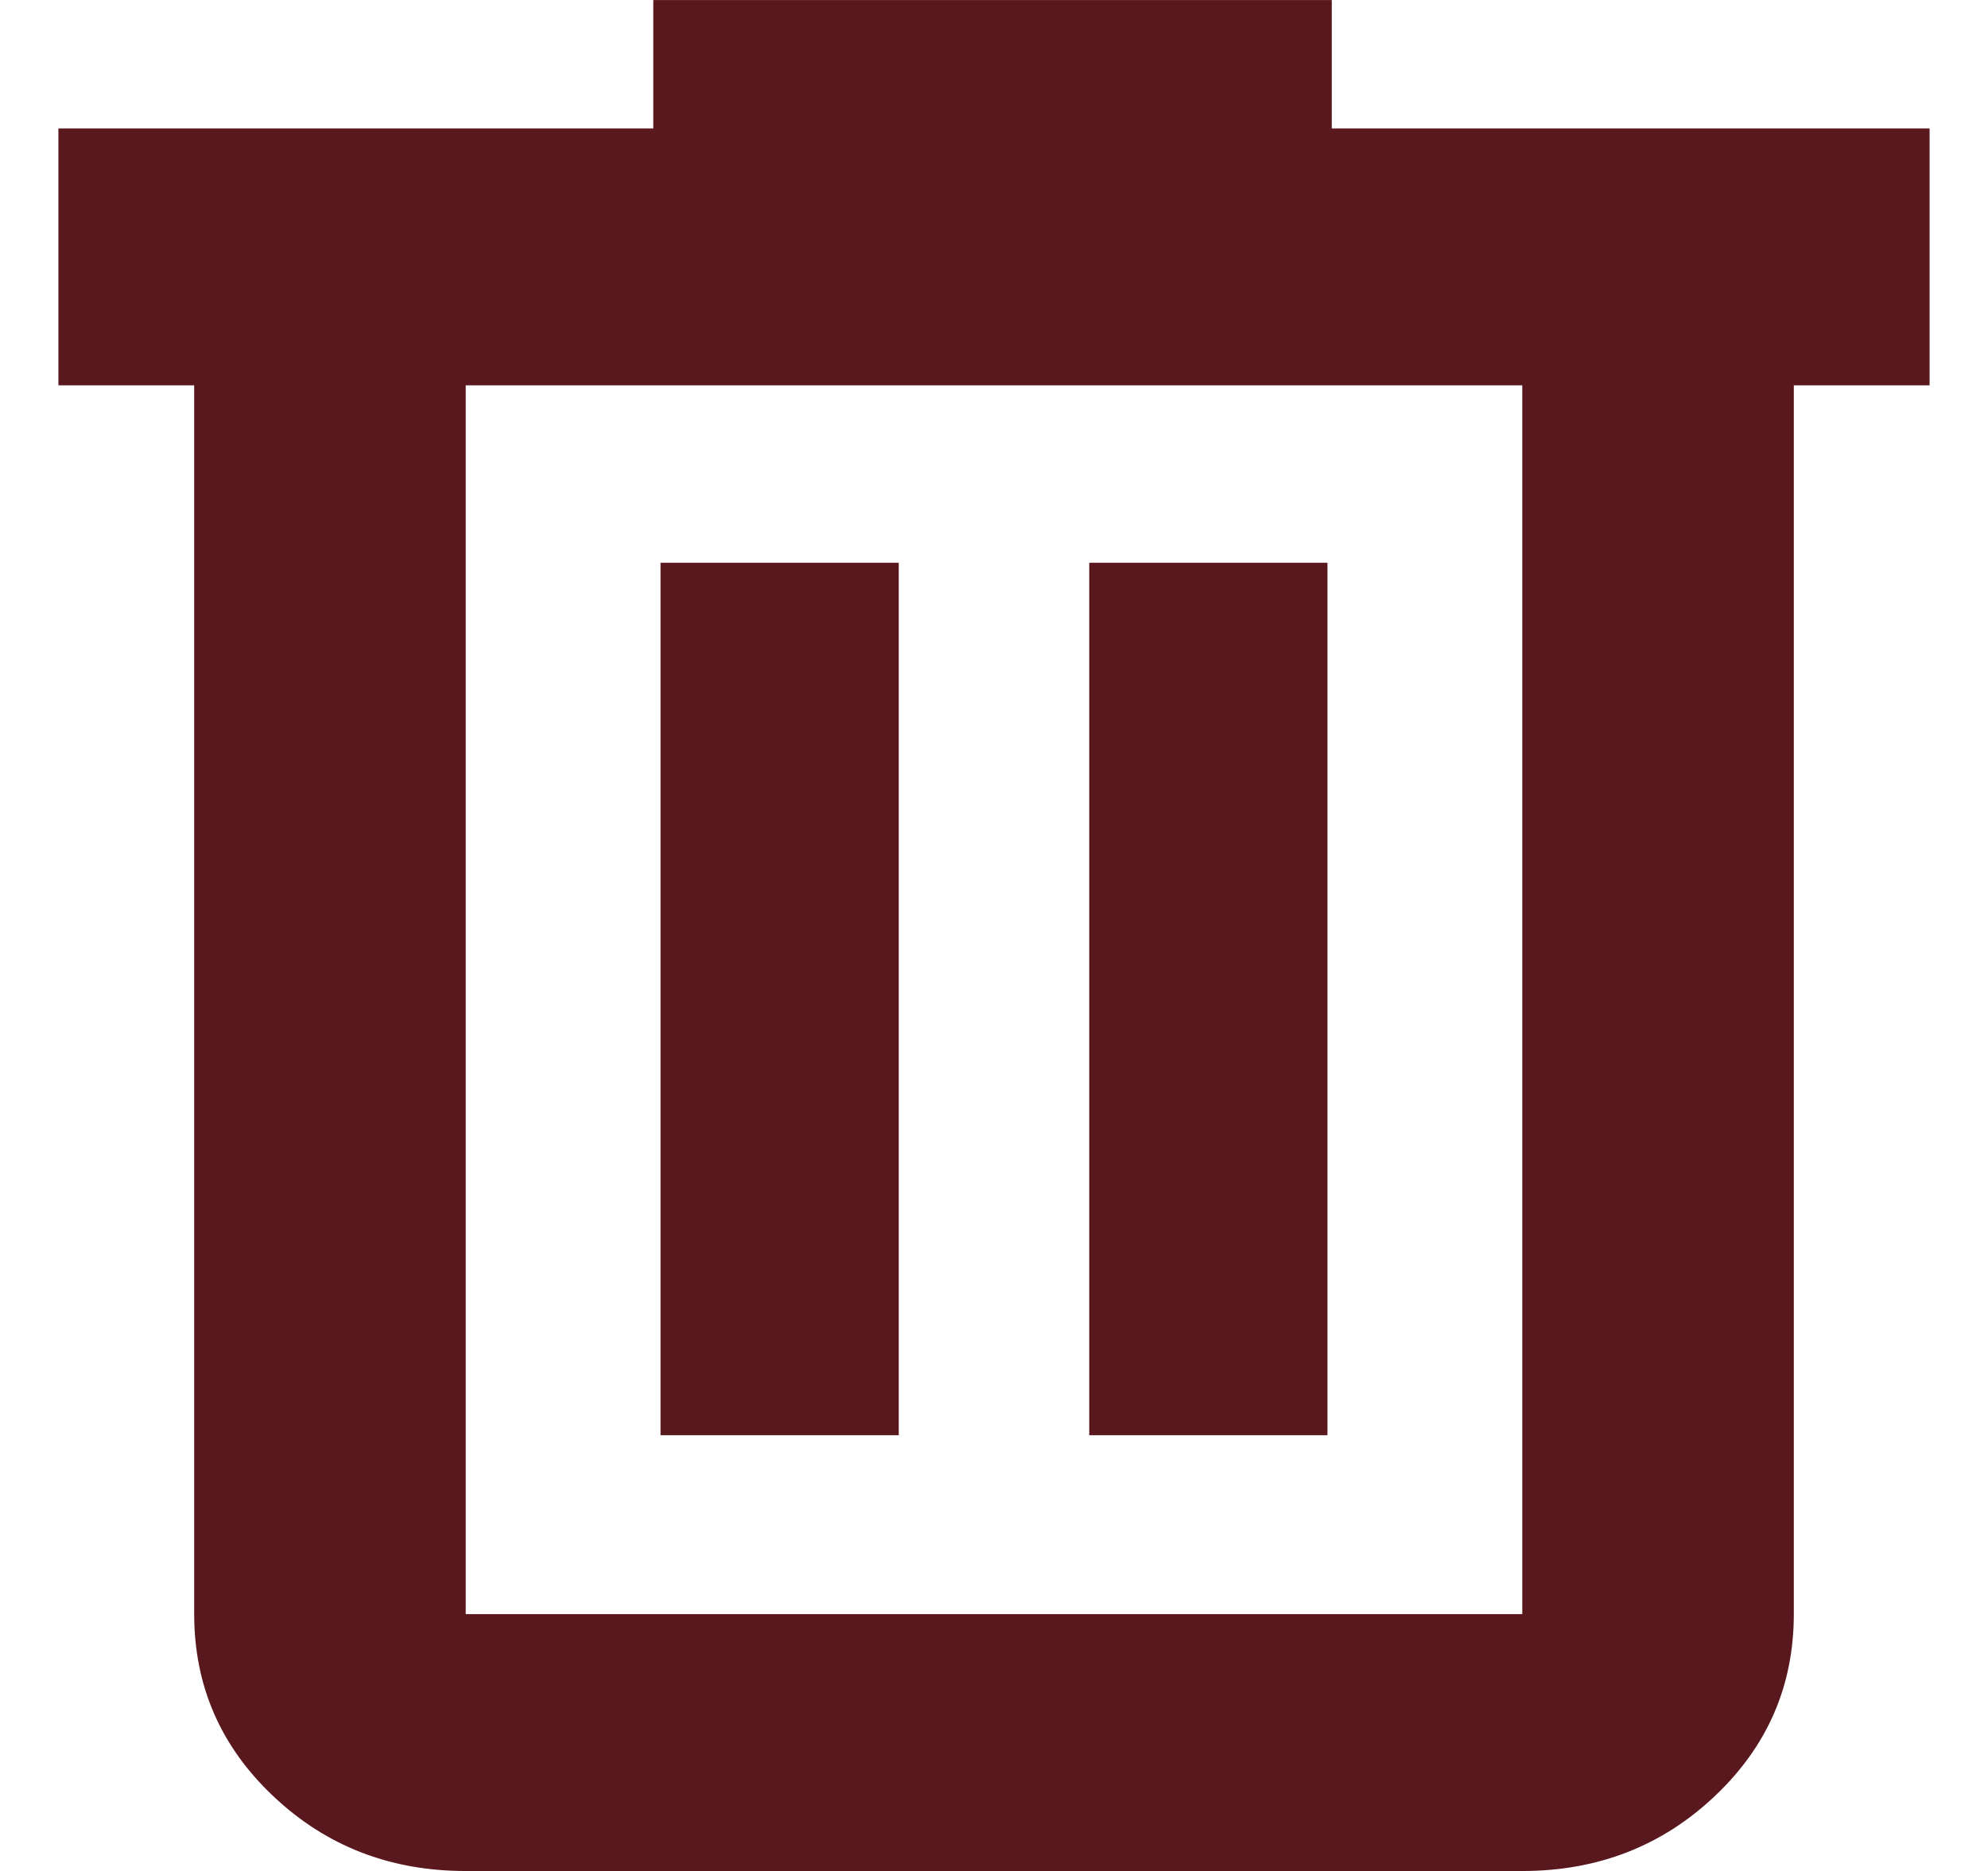
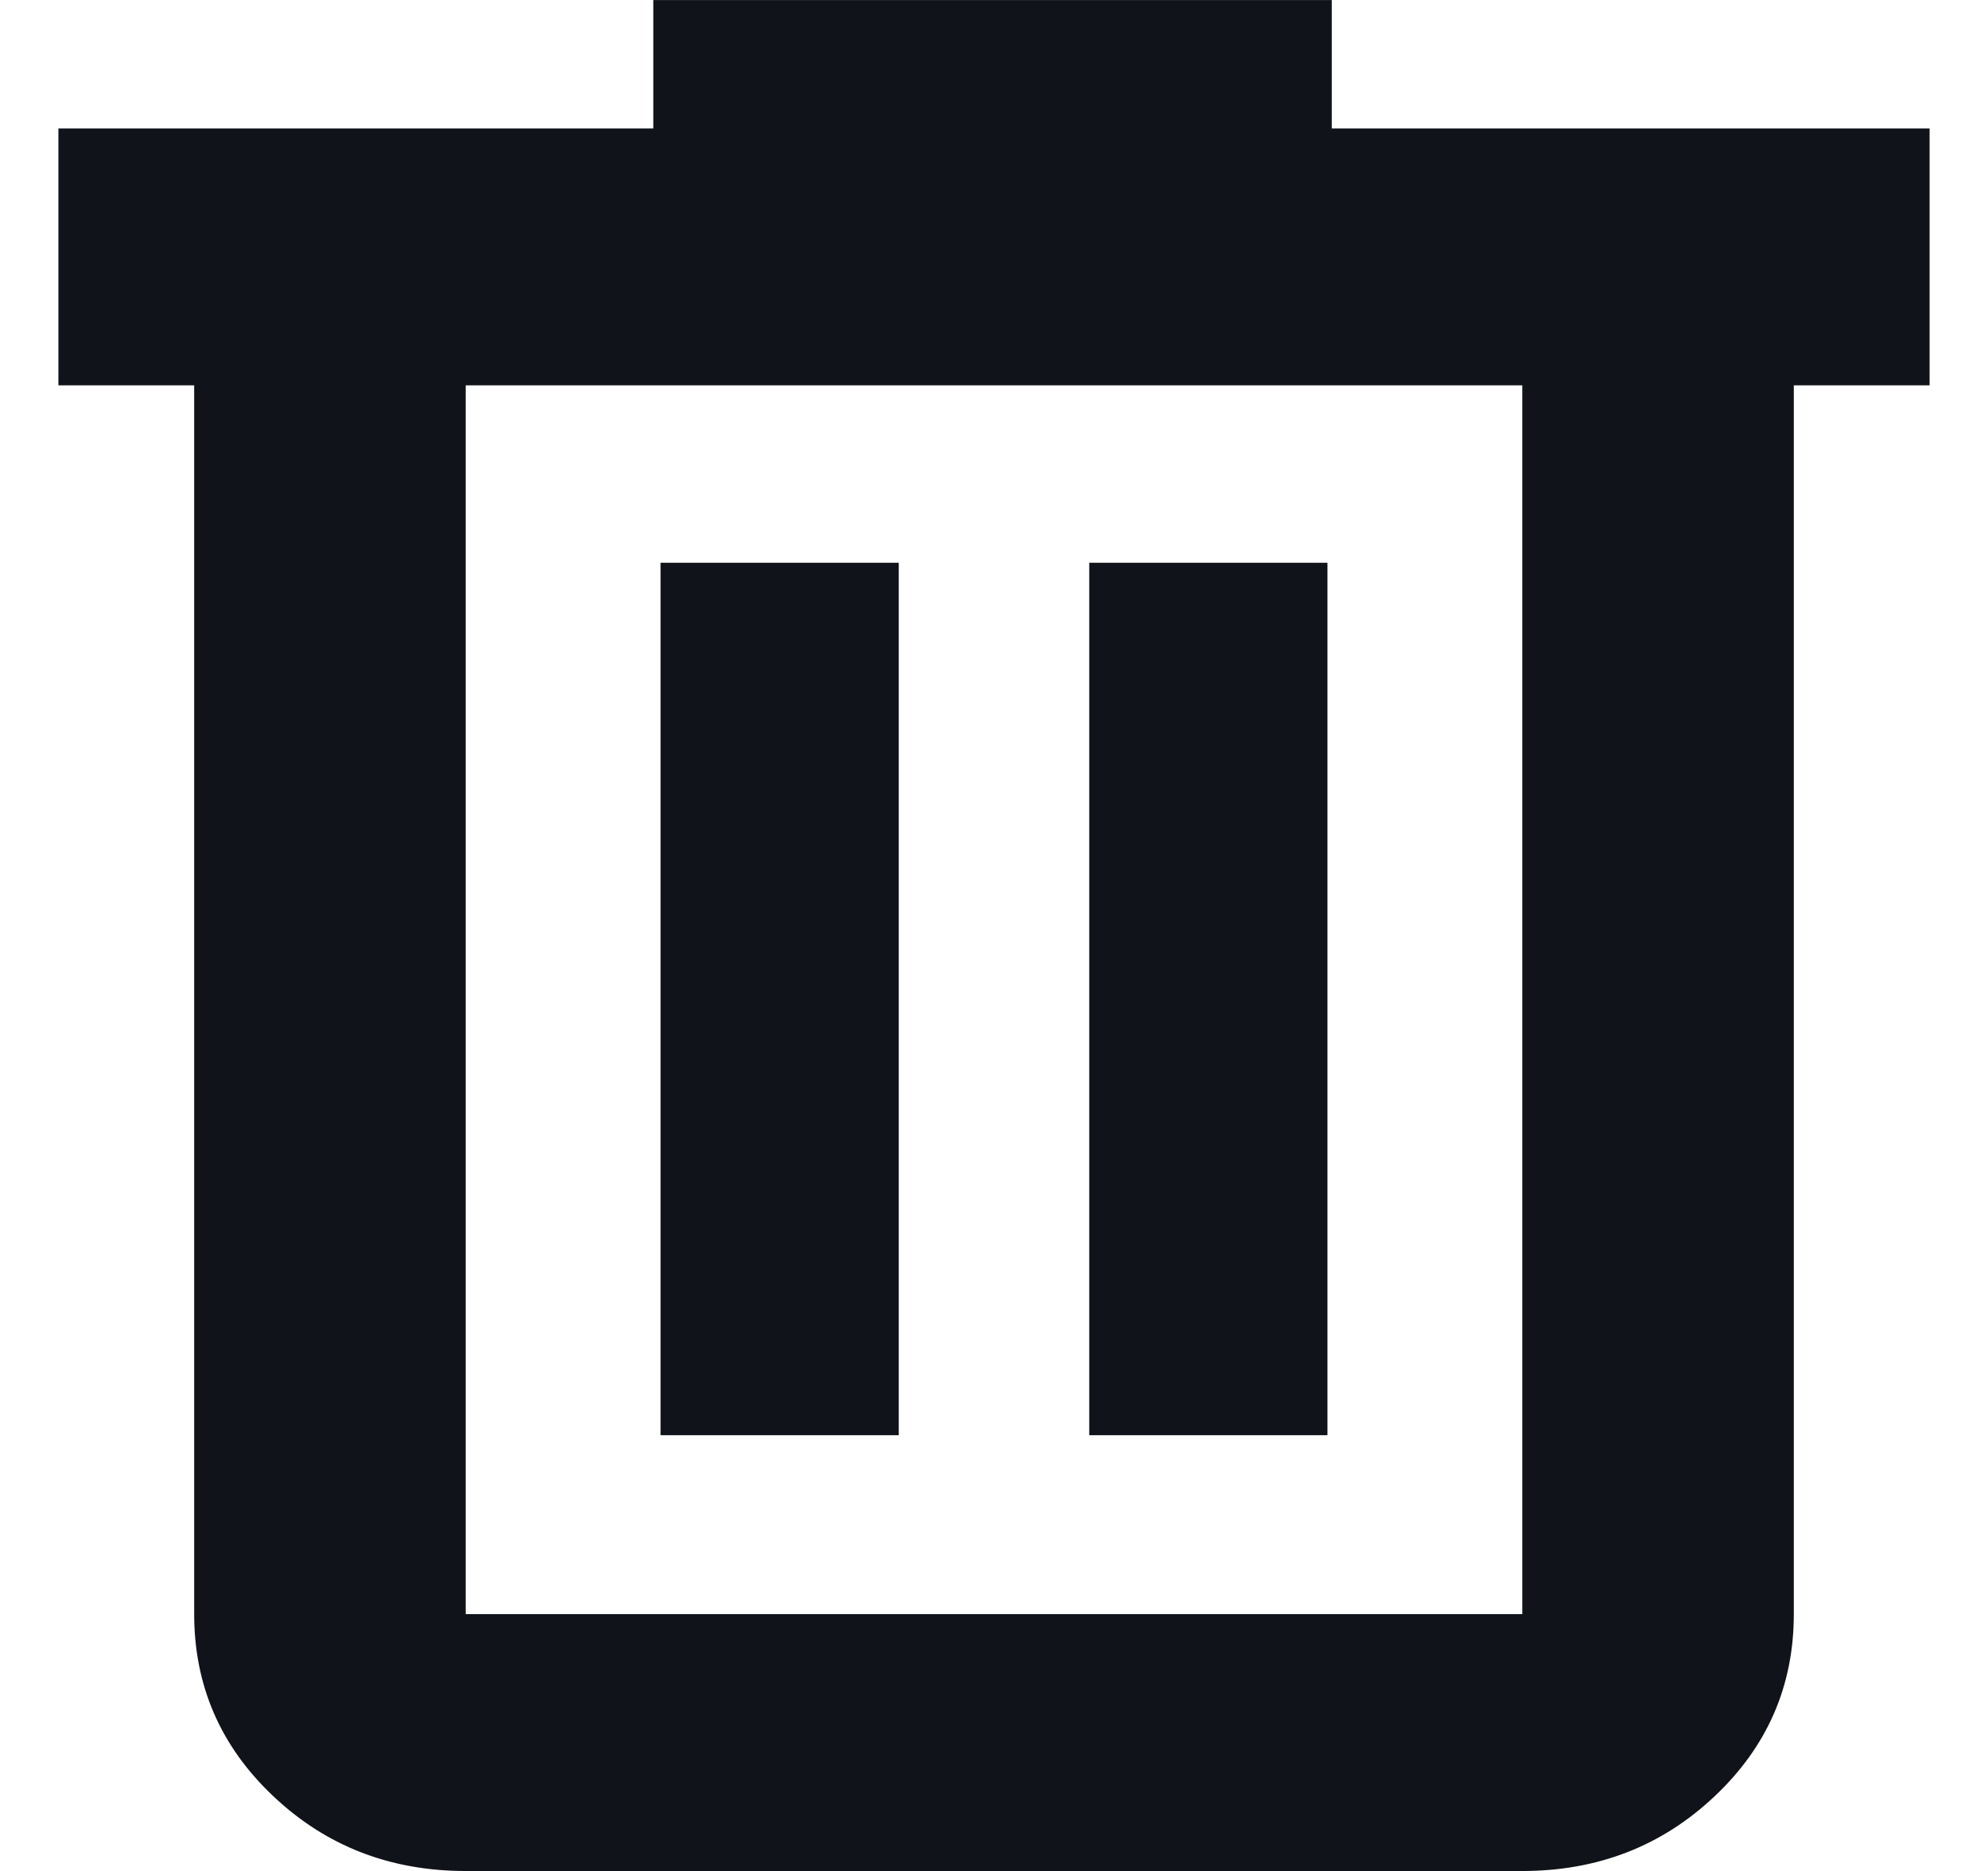
<svg xmlns="http://www.w3.org/2000/svg" width="17" height="16" viewBox="0 0 17 16" fill="none">
-   <path d="M1.673 3.295V3.283H1.661H0.512V1.111H5.587H5.599V1.098V0.013H11.376V1.098V1.111H11.389H16.488V3.283H15.339H15.327V3.295V13.803C15.327 14.412 15.103 14.928 14.655 15.351C14.207 15.775 13.661 15.988 13.017 15.988H3.983C3.339 15.988 2.793 15.775 2.345 15.351C1.897 14.928 1.673 14.412 1.673 13.803V3.295ZM13.03 3.295V3.283H13.017H3.983H3.97V3.295V13.803V13.816H3.983H13.017H13.03V13.803V3.295ZM7.673 4.825V12.261H5.661V4.825H7.673ZM11.339 4.825V12.261H9.327V4.825H11.339Z" fill="#58181D" stroke="#58181D" stroke-width="0.025" />
+   <path d="M1.673 3.295V3.283H1.661H0.512V1.111H5.587H5.599V1.098V0.013H11.376V1.098V1.111H11.389H16.488V3.283H15.339H15.327V3.295V13.803C15.327 14.412 15.103 14.928 14.655 15.351C14.207 15.775 13.661 15.988 13.017 15.988H3.983C3.339 15.988 2.793 15.775 2.345 15.351C1.897 14.928 1.673 14.412 1.673 13.803V3.295ZM13.03 3.295V3.283H13.017H3.983H3.97V3.295V13.803V13.816H3.983H13.017H13.03V13.803V3.295ZM7.673 4.825V12.261H5.661V4.825H7.673ZM11.339 4.825V12.261H9.327V4.825H11.339Z" fill="#101319" stroke="#101319" stroke-width="0.025" />
</svg>
